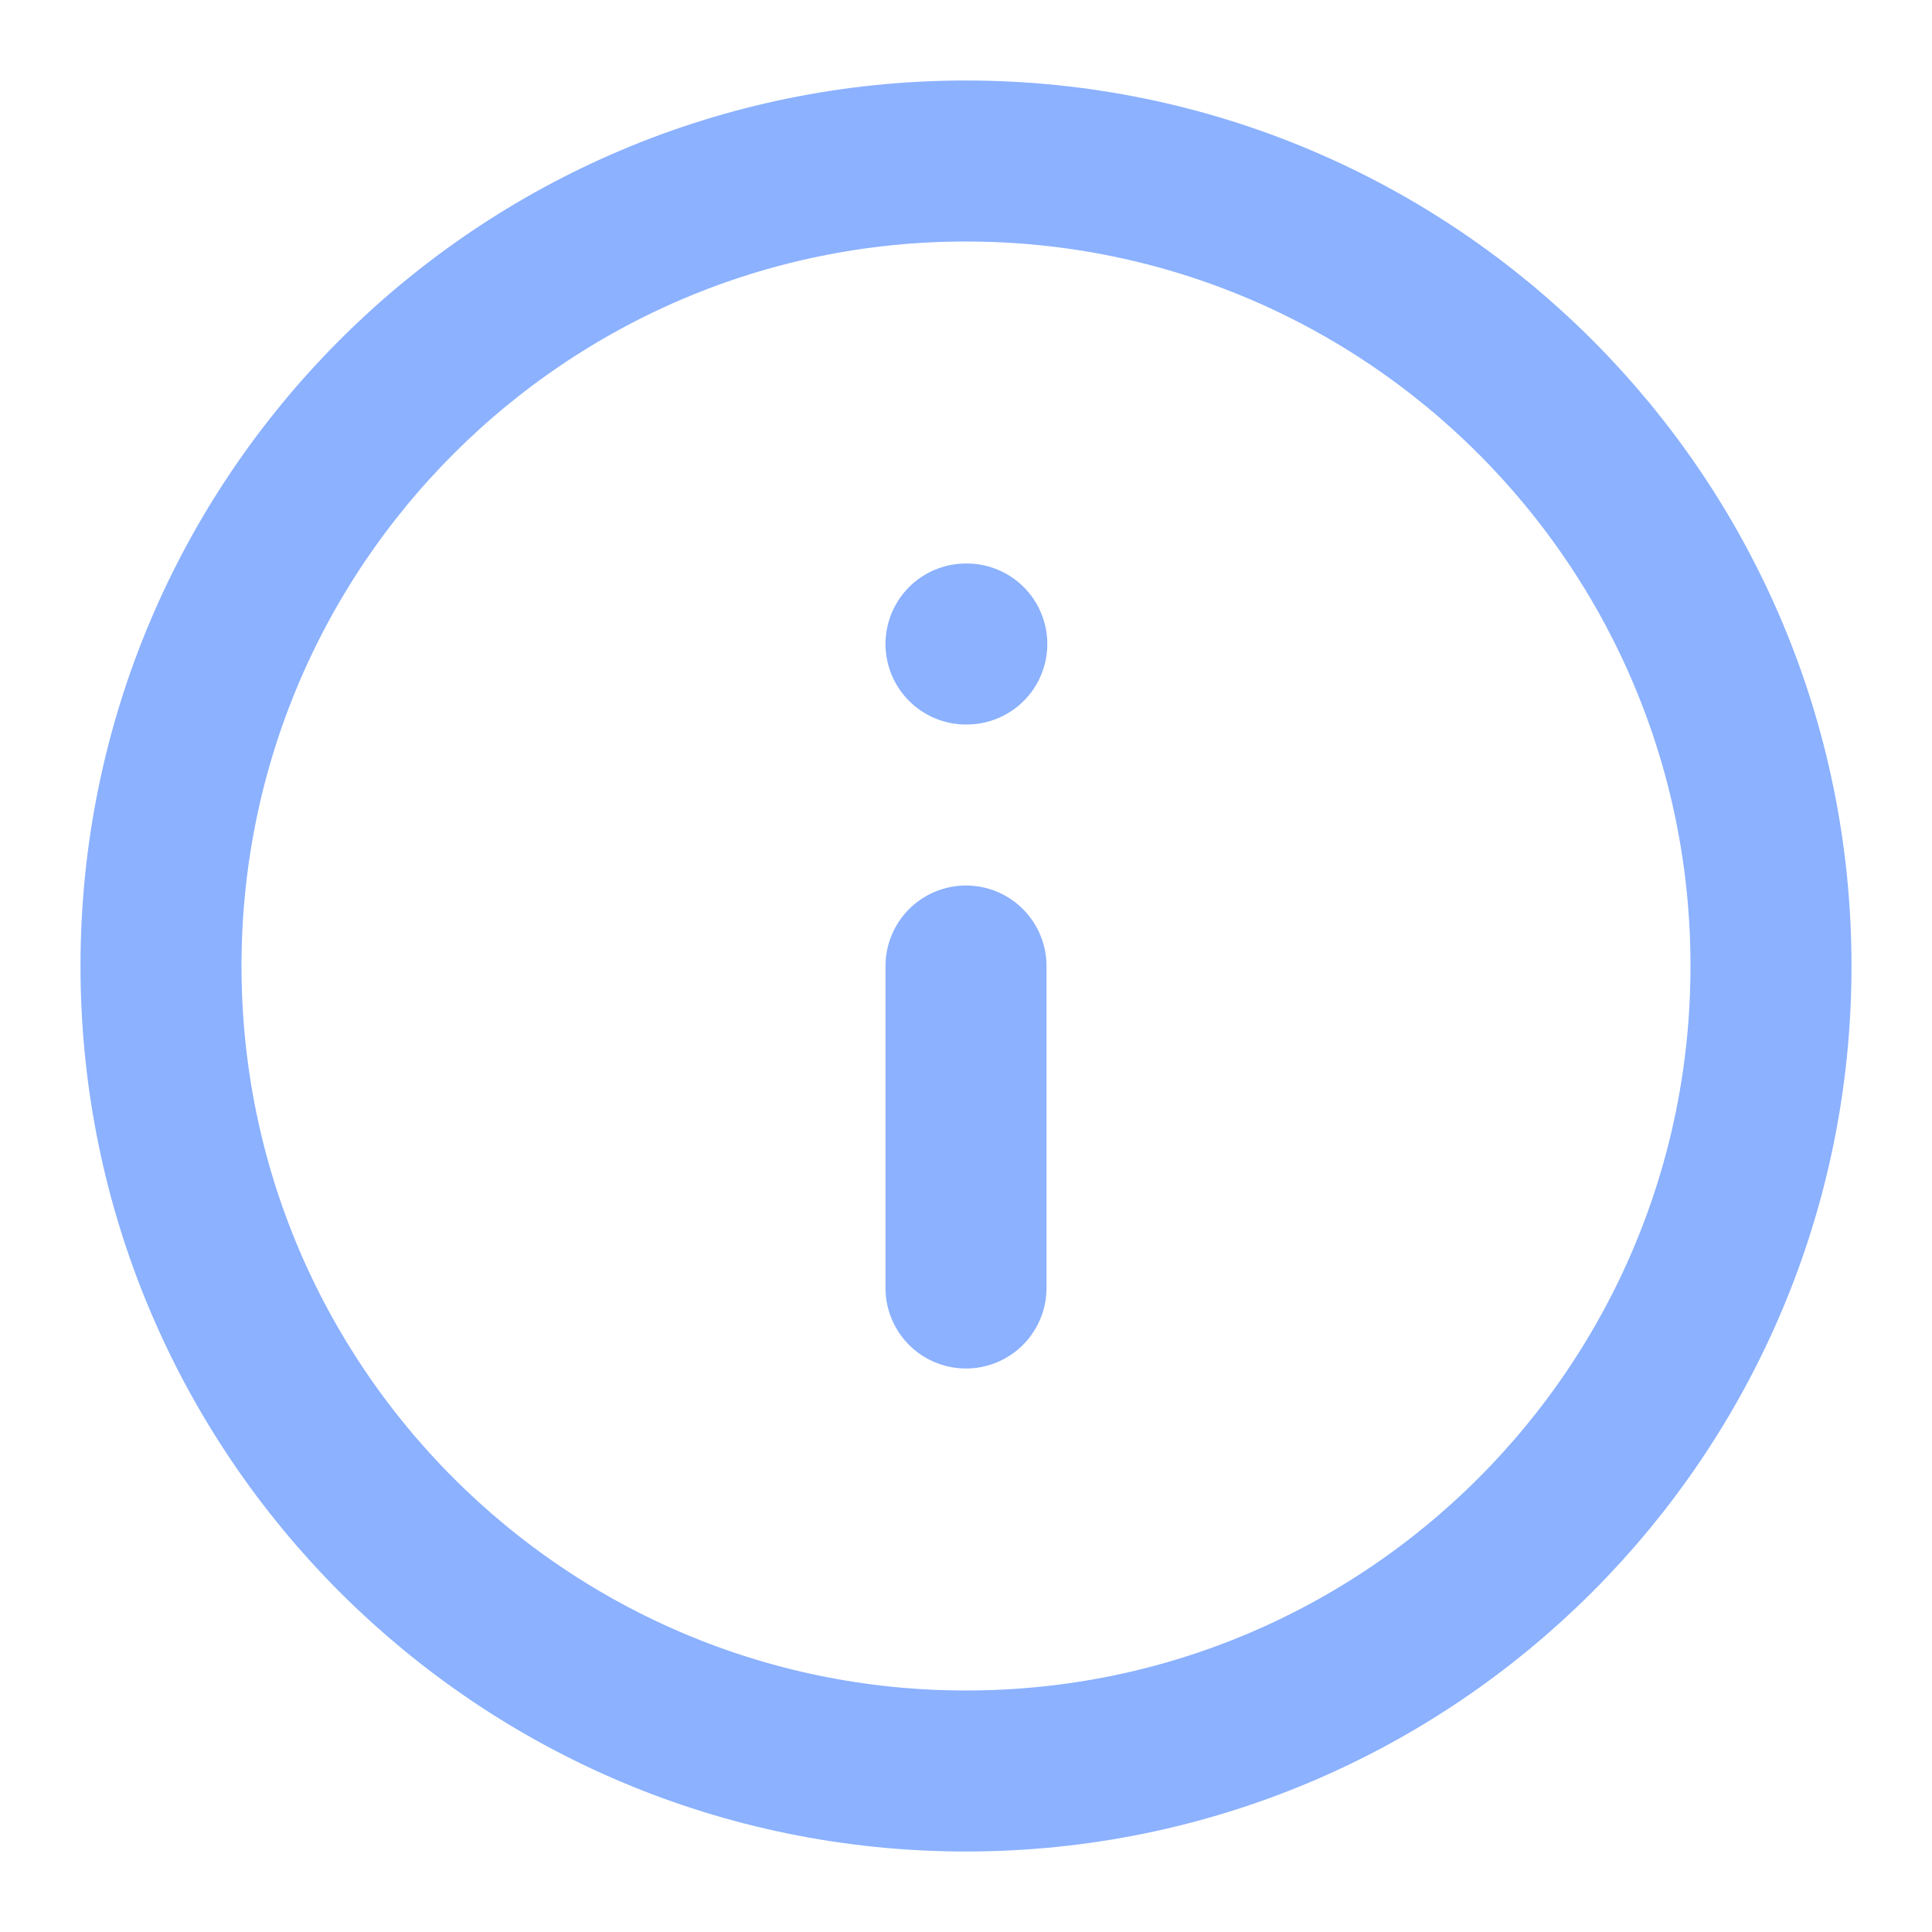
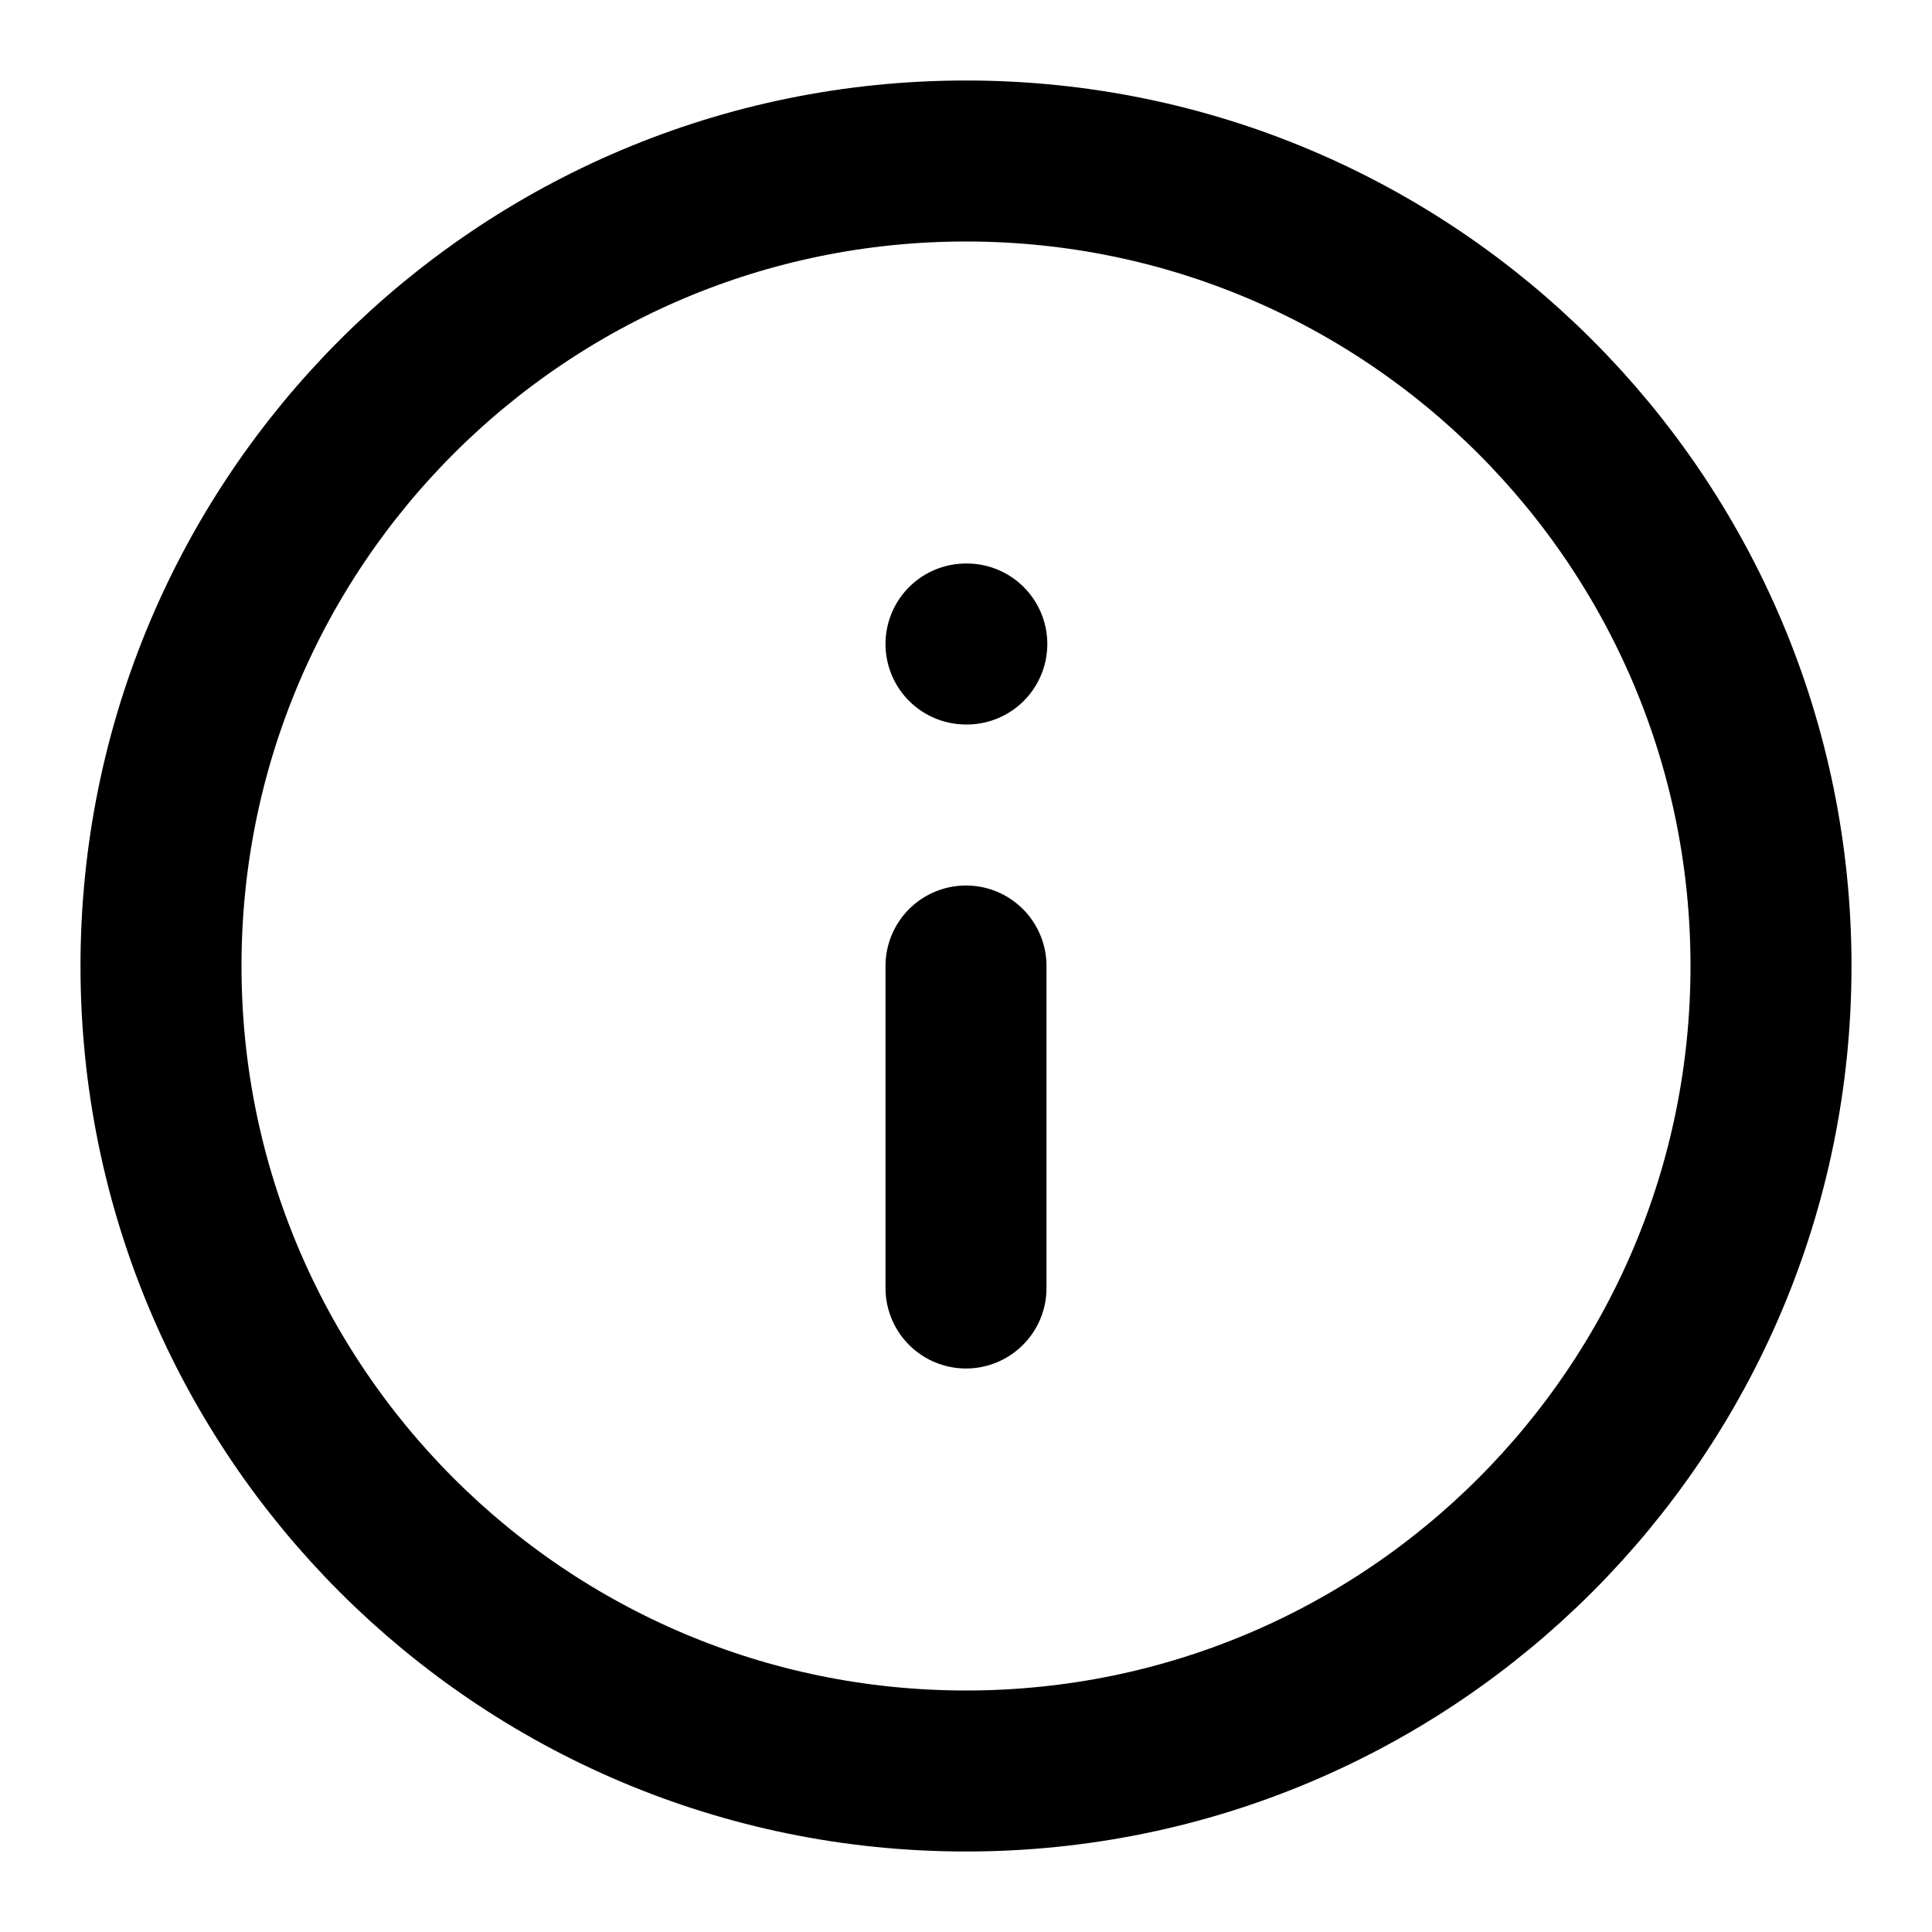
- <svg xmlns="http://www.w3.org/2000/svg" width="24" height="24" viewBox="0 0 24 24" fill="none" color="#8bb1ff" stroke="currentColor" stroke-width="2" stroke-linecap="round" stroke-linejoin="round">
+ <svg xmlns="http://www.w3.org/2000/svg" width="24" height="24" viewBox="0 0 24 24" fill="none" color="{{iconAccent}}" stroke="currentColor" stroke-width="2" stroke-linecap="round" stroke-linejoin="round">
  <circle cx="12" cy="12" r="10" />
  <line x1="12" y1="16" x2="12" y2="12" />
  <line x1="12" y1="8" x2="12.01" y2="8" />
</svg>
